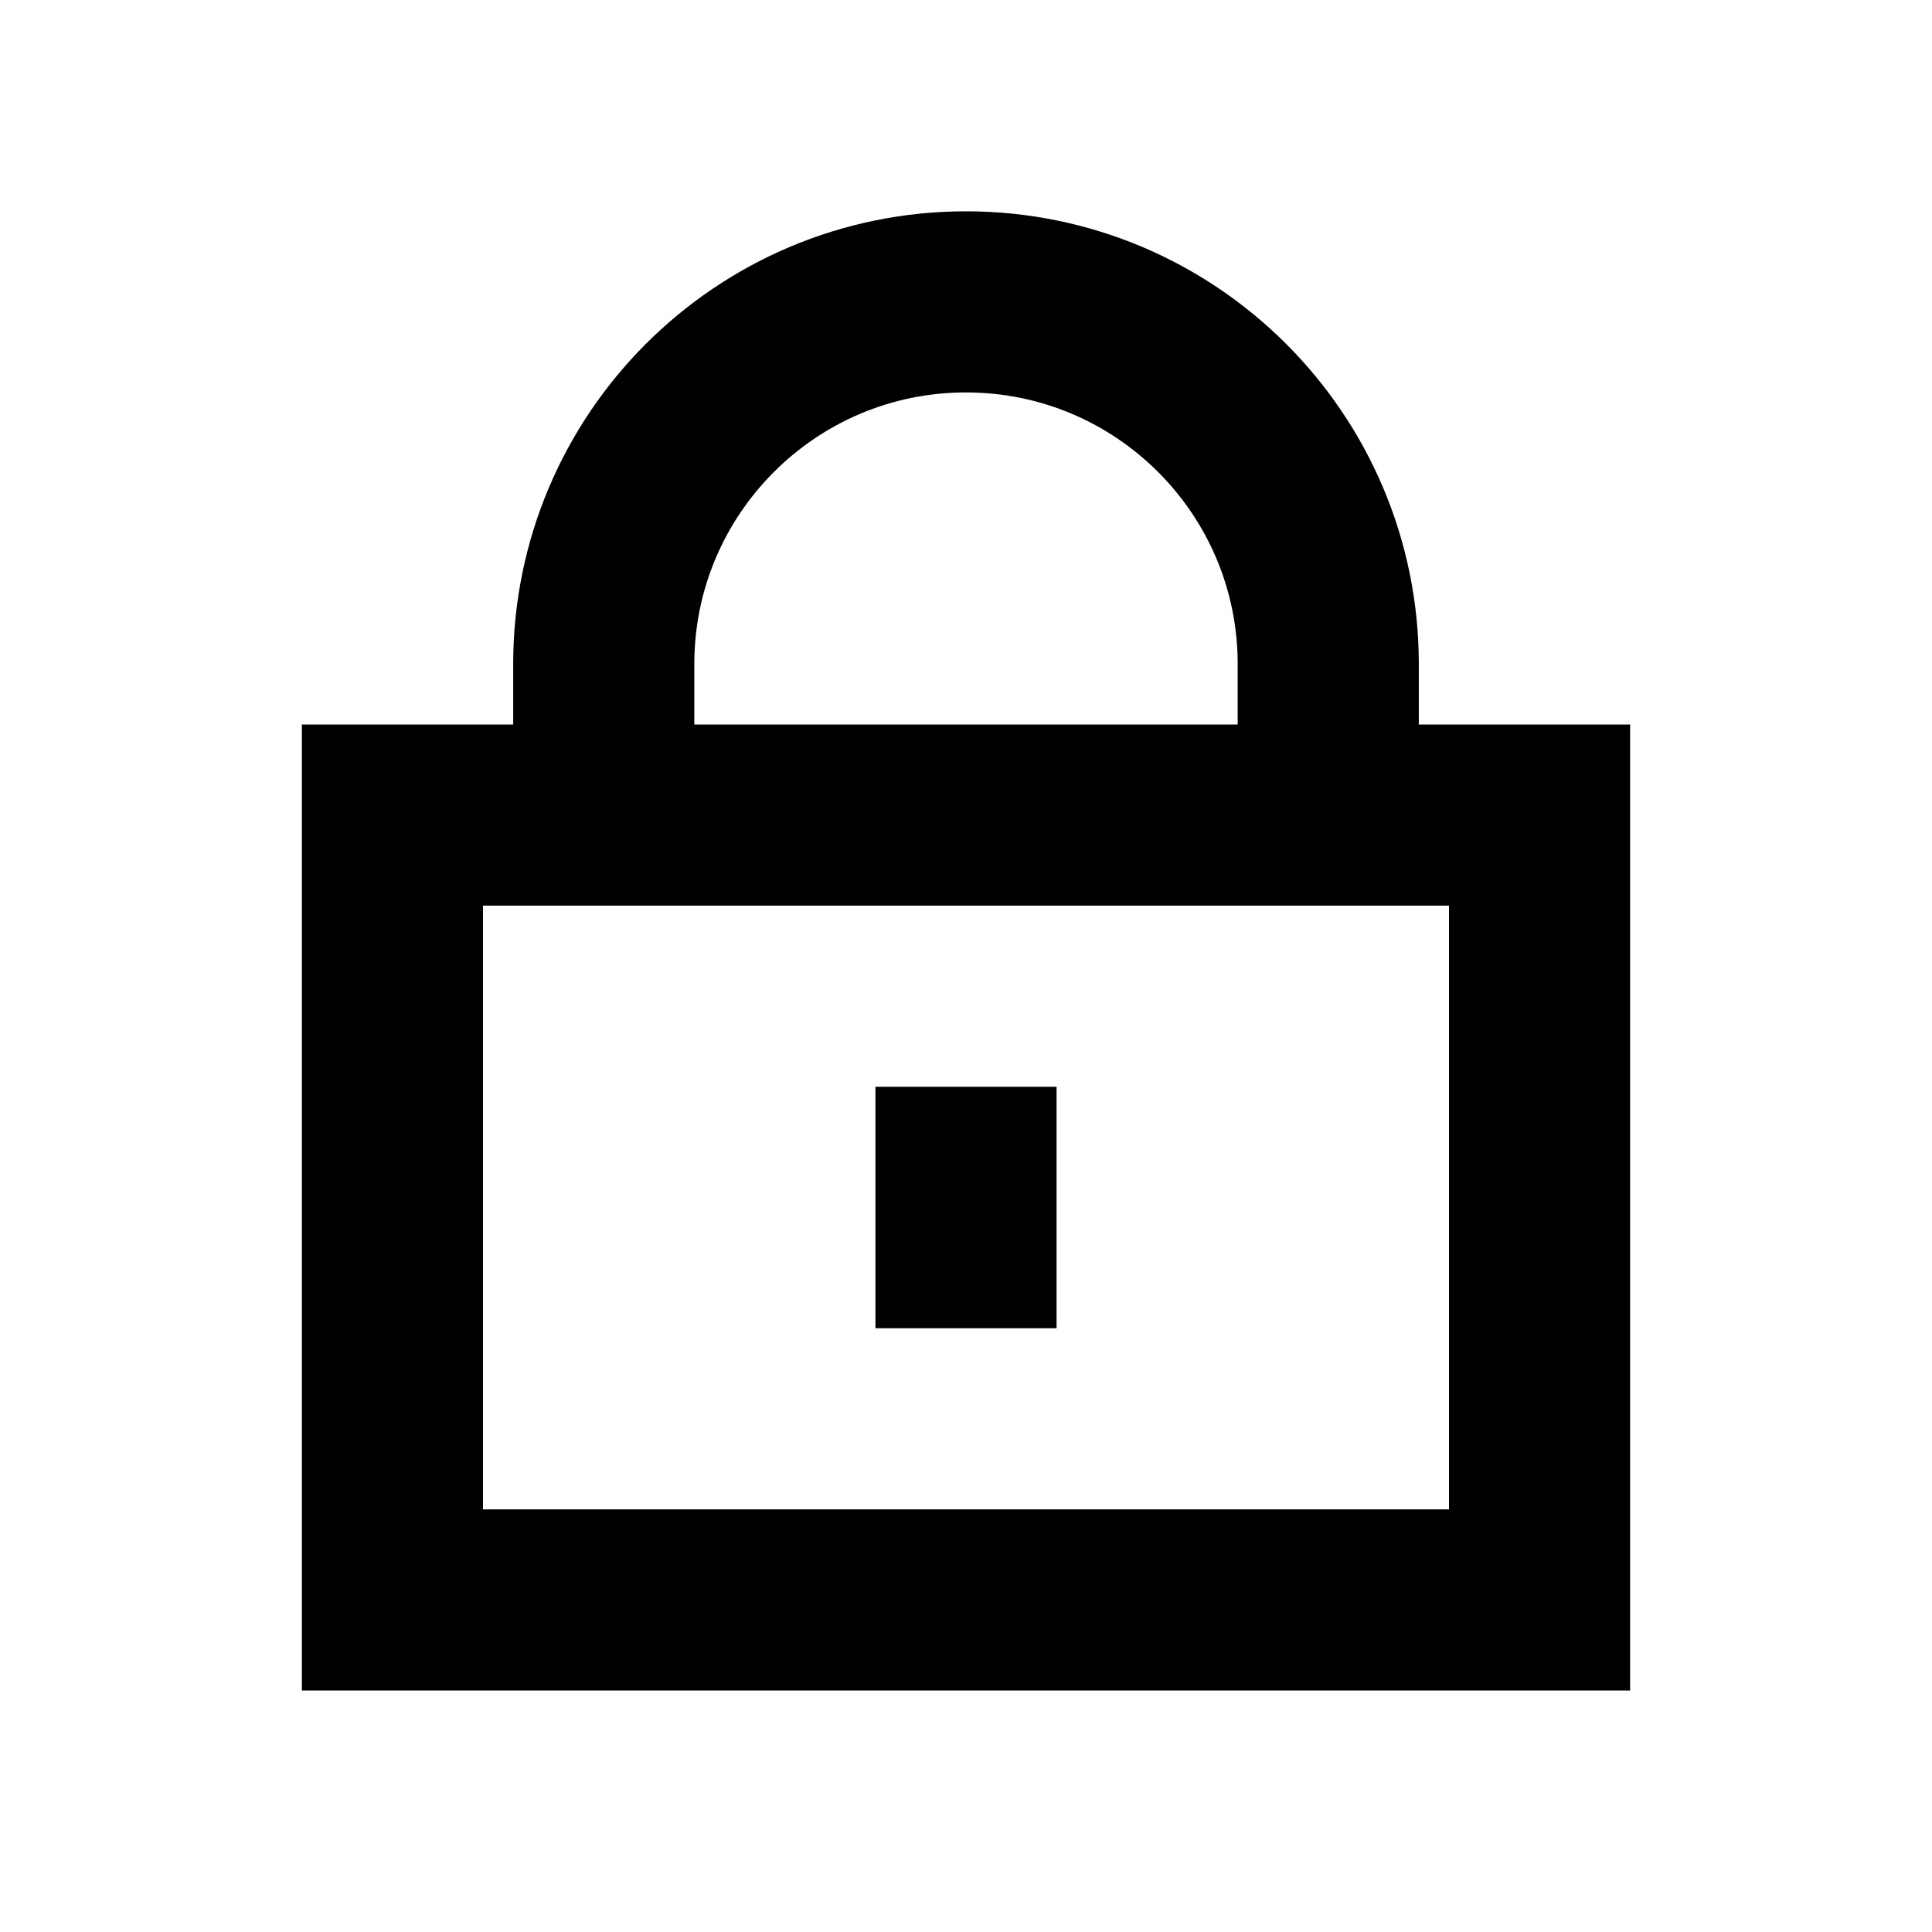
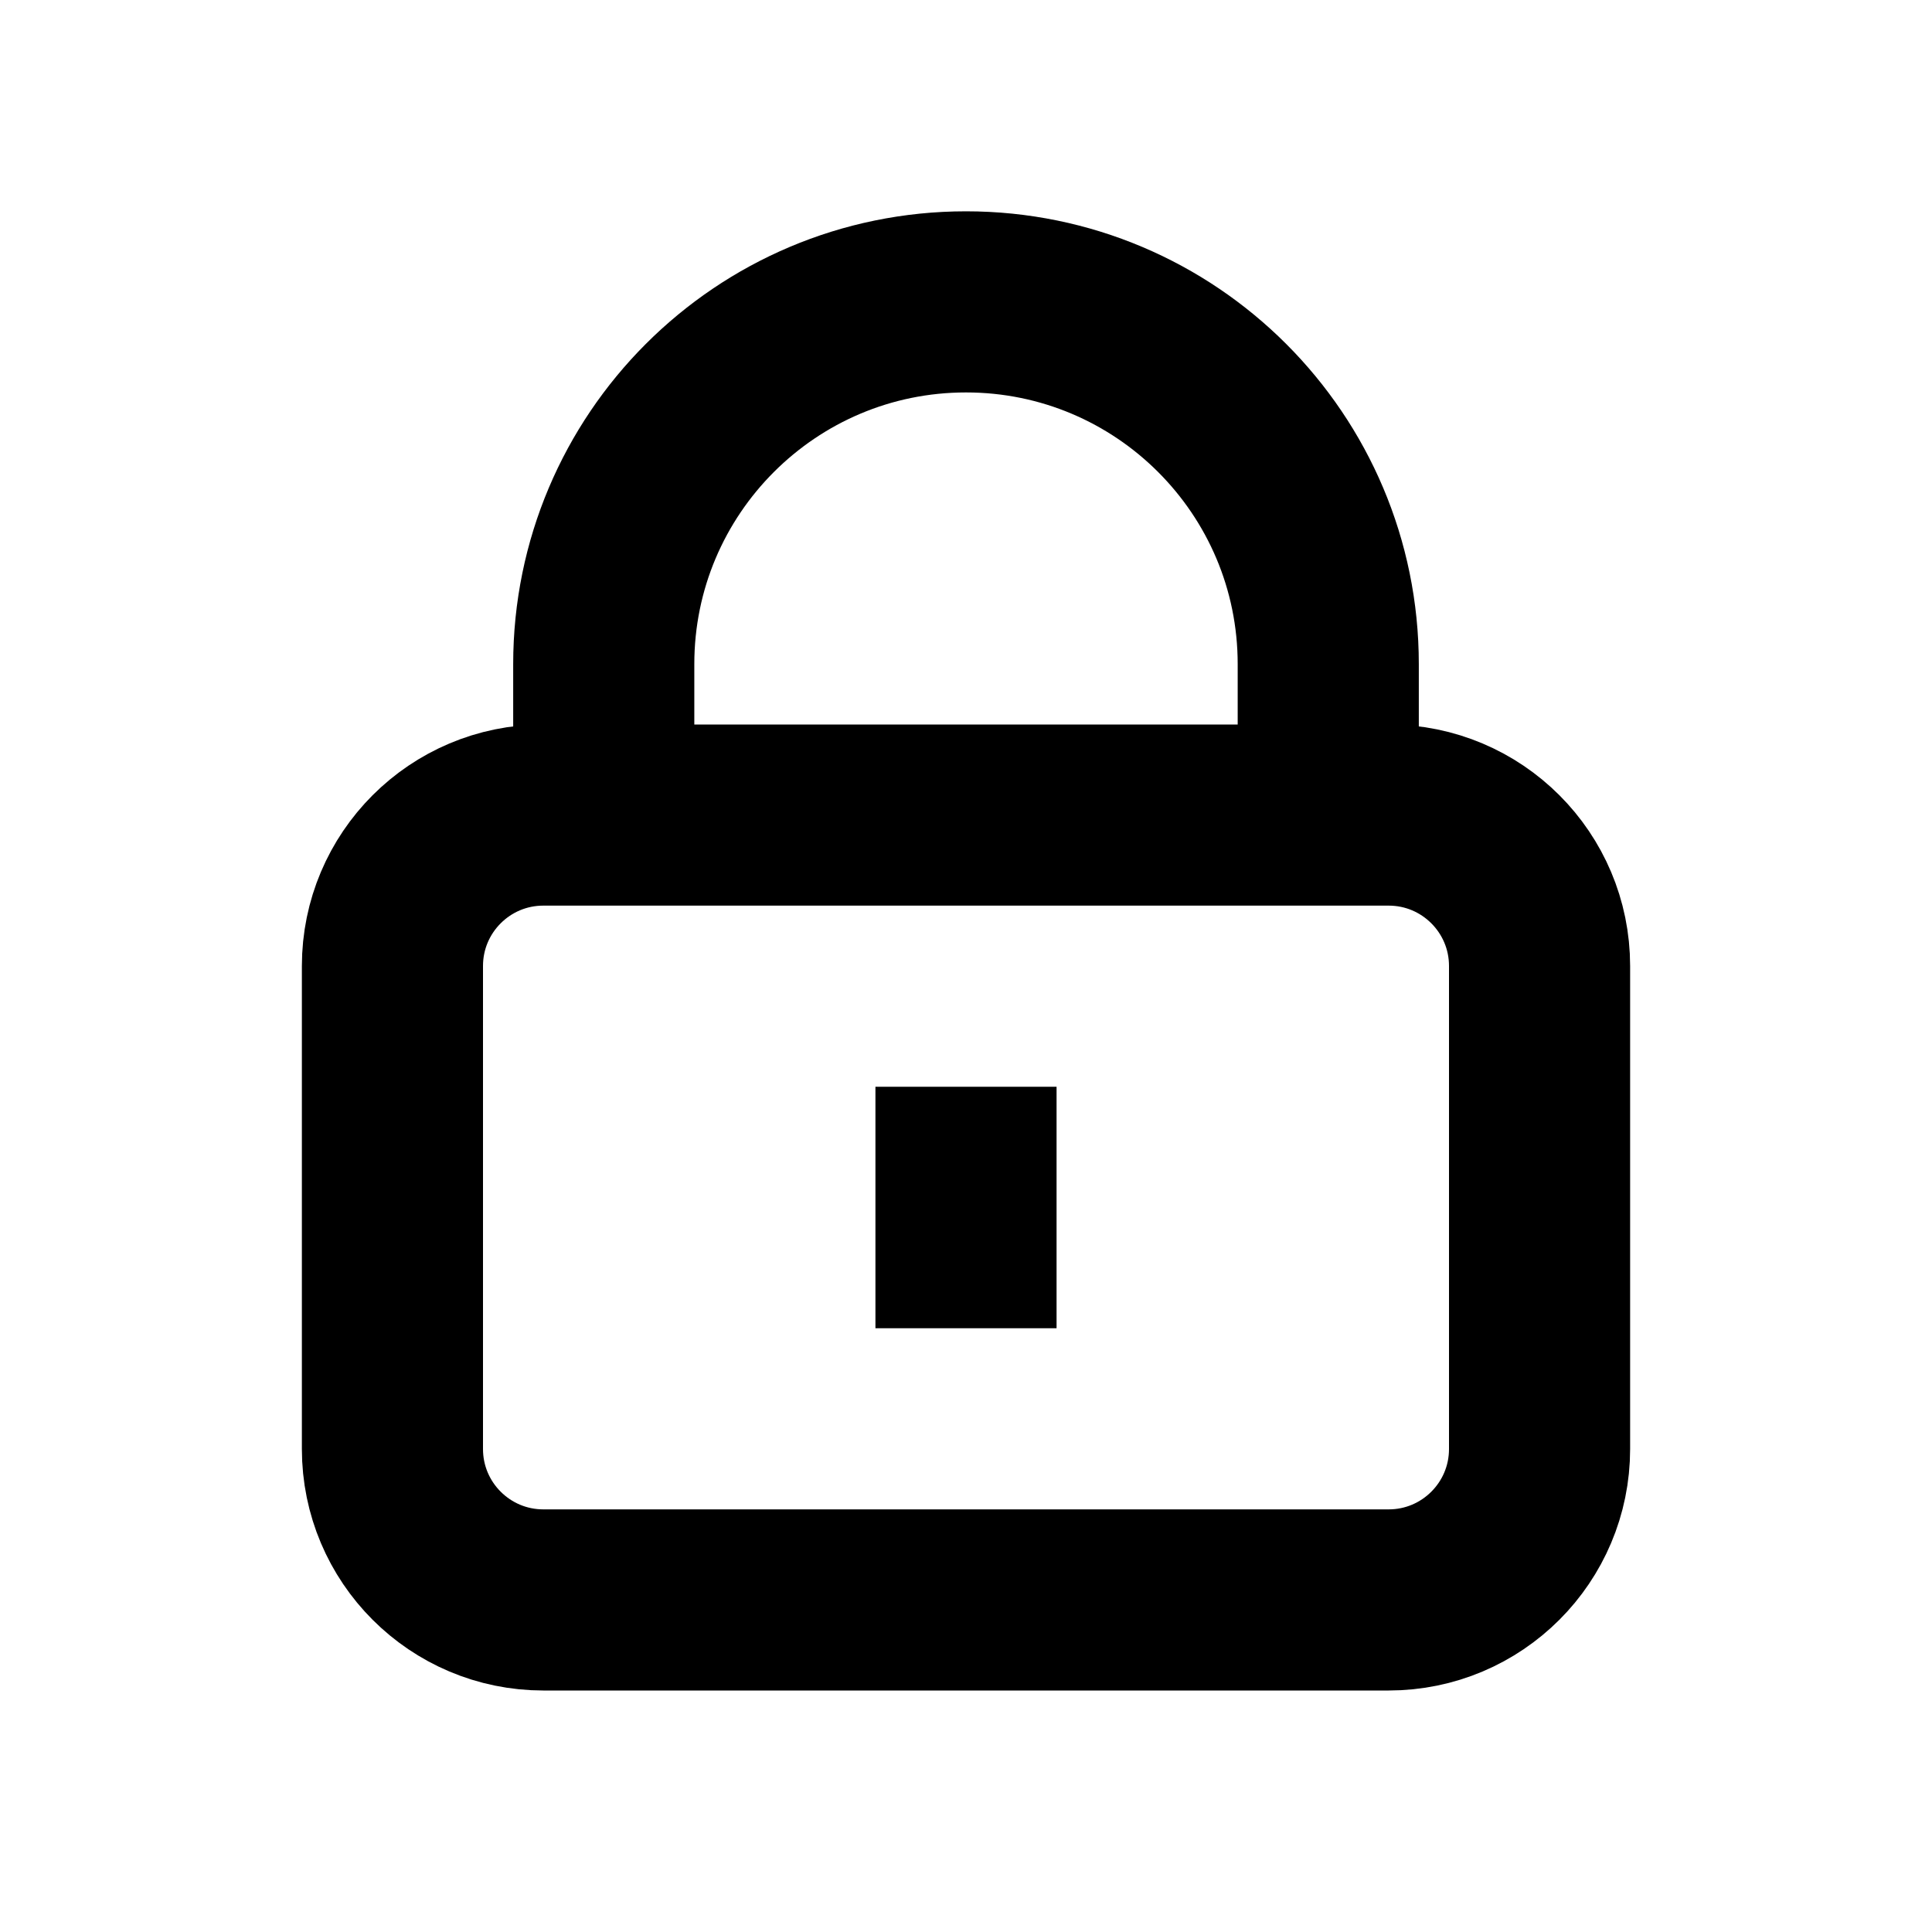
- <svg xmlns="http://www.w3.org/2000/svg" fill="none" viewBox="0 0 16 16" width="100%" height="100%">
-   <path stroke="currentColor" stroke-width="1.5" d="M3.25 6.75h9.5v6.5h-9.5zM11 6.5v-1a3 3 0 0 0-6 0v1M8 11V9" />
+ <svg xmlns="http://www.w3.org/2000/svg" width="100%" height="100%" fill="none" viewBox="0 0 16 16">
+   <rect width="9.5" height="6.5" x="3.25" y="6.75" stroke="currentColor" stroke-width="1.5" rx="1.25" vector-effect="non-scaling-stroke" />
+   <path stroke="currentColor" stroke-width="1.5" d="M11 6.5v-1a3 3 0 0 0-6 0v1M8 11V9" vector-effect="non-scaling-stroke" />
</svg>
